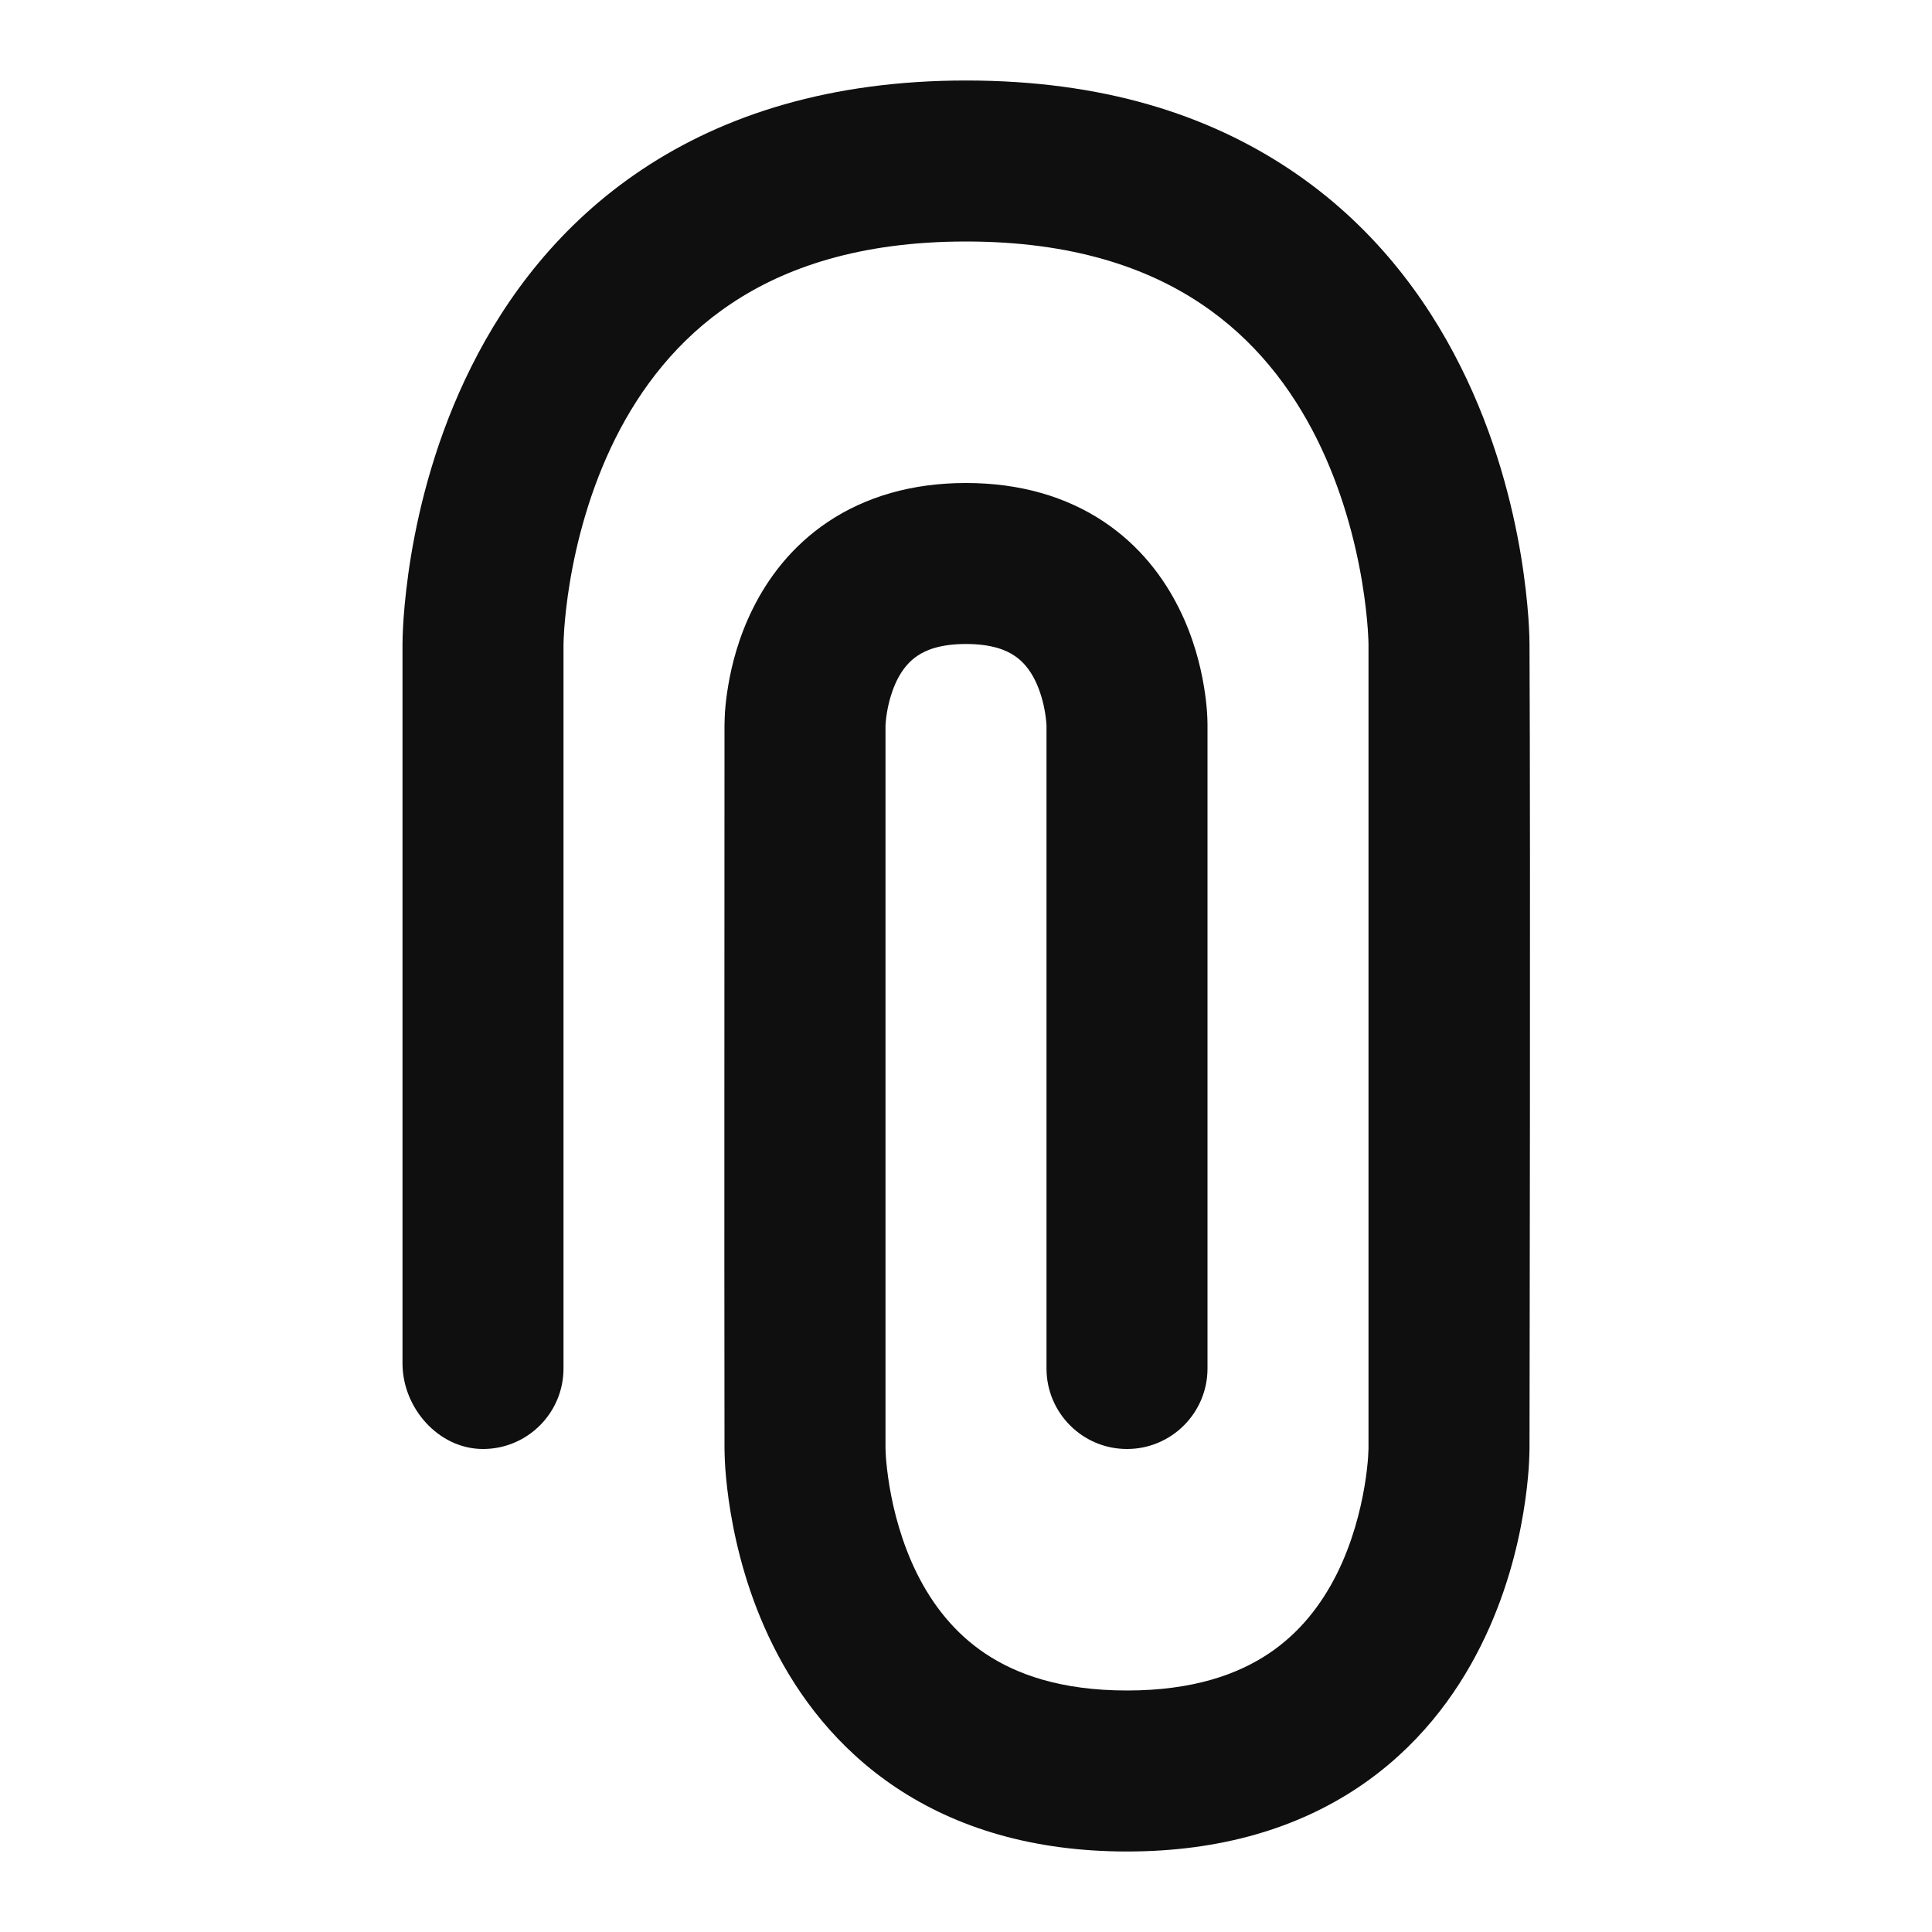
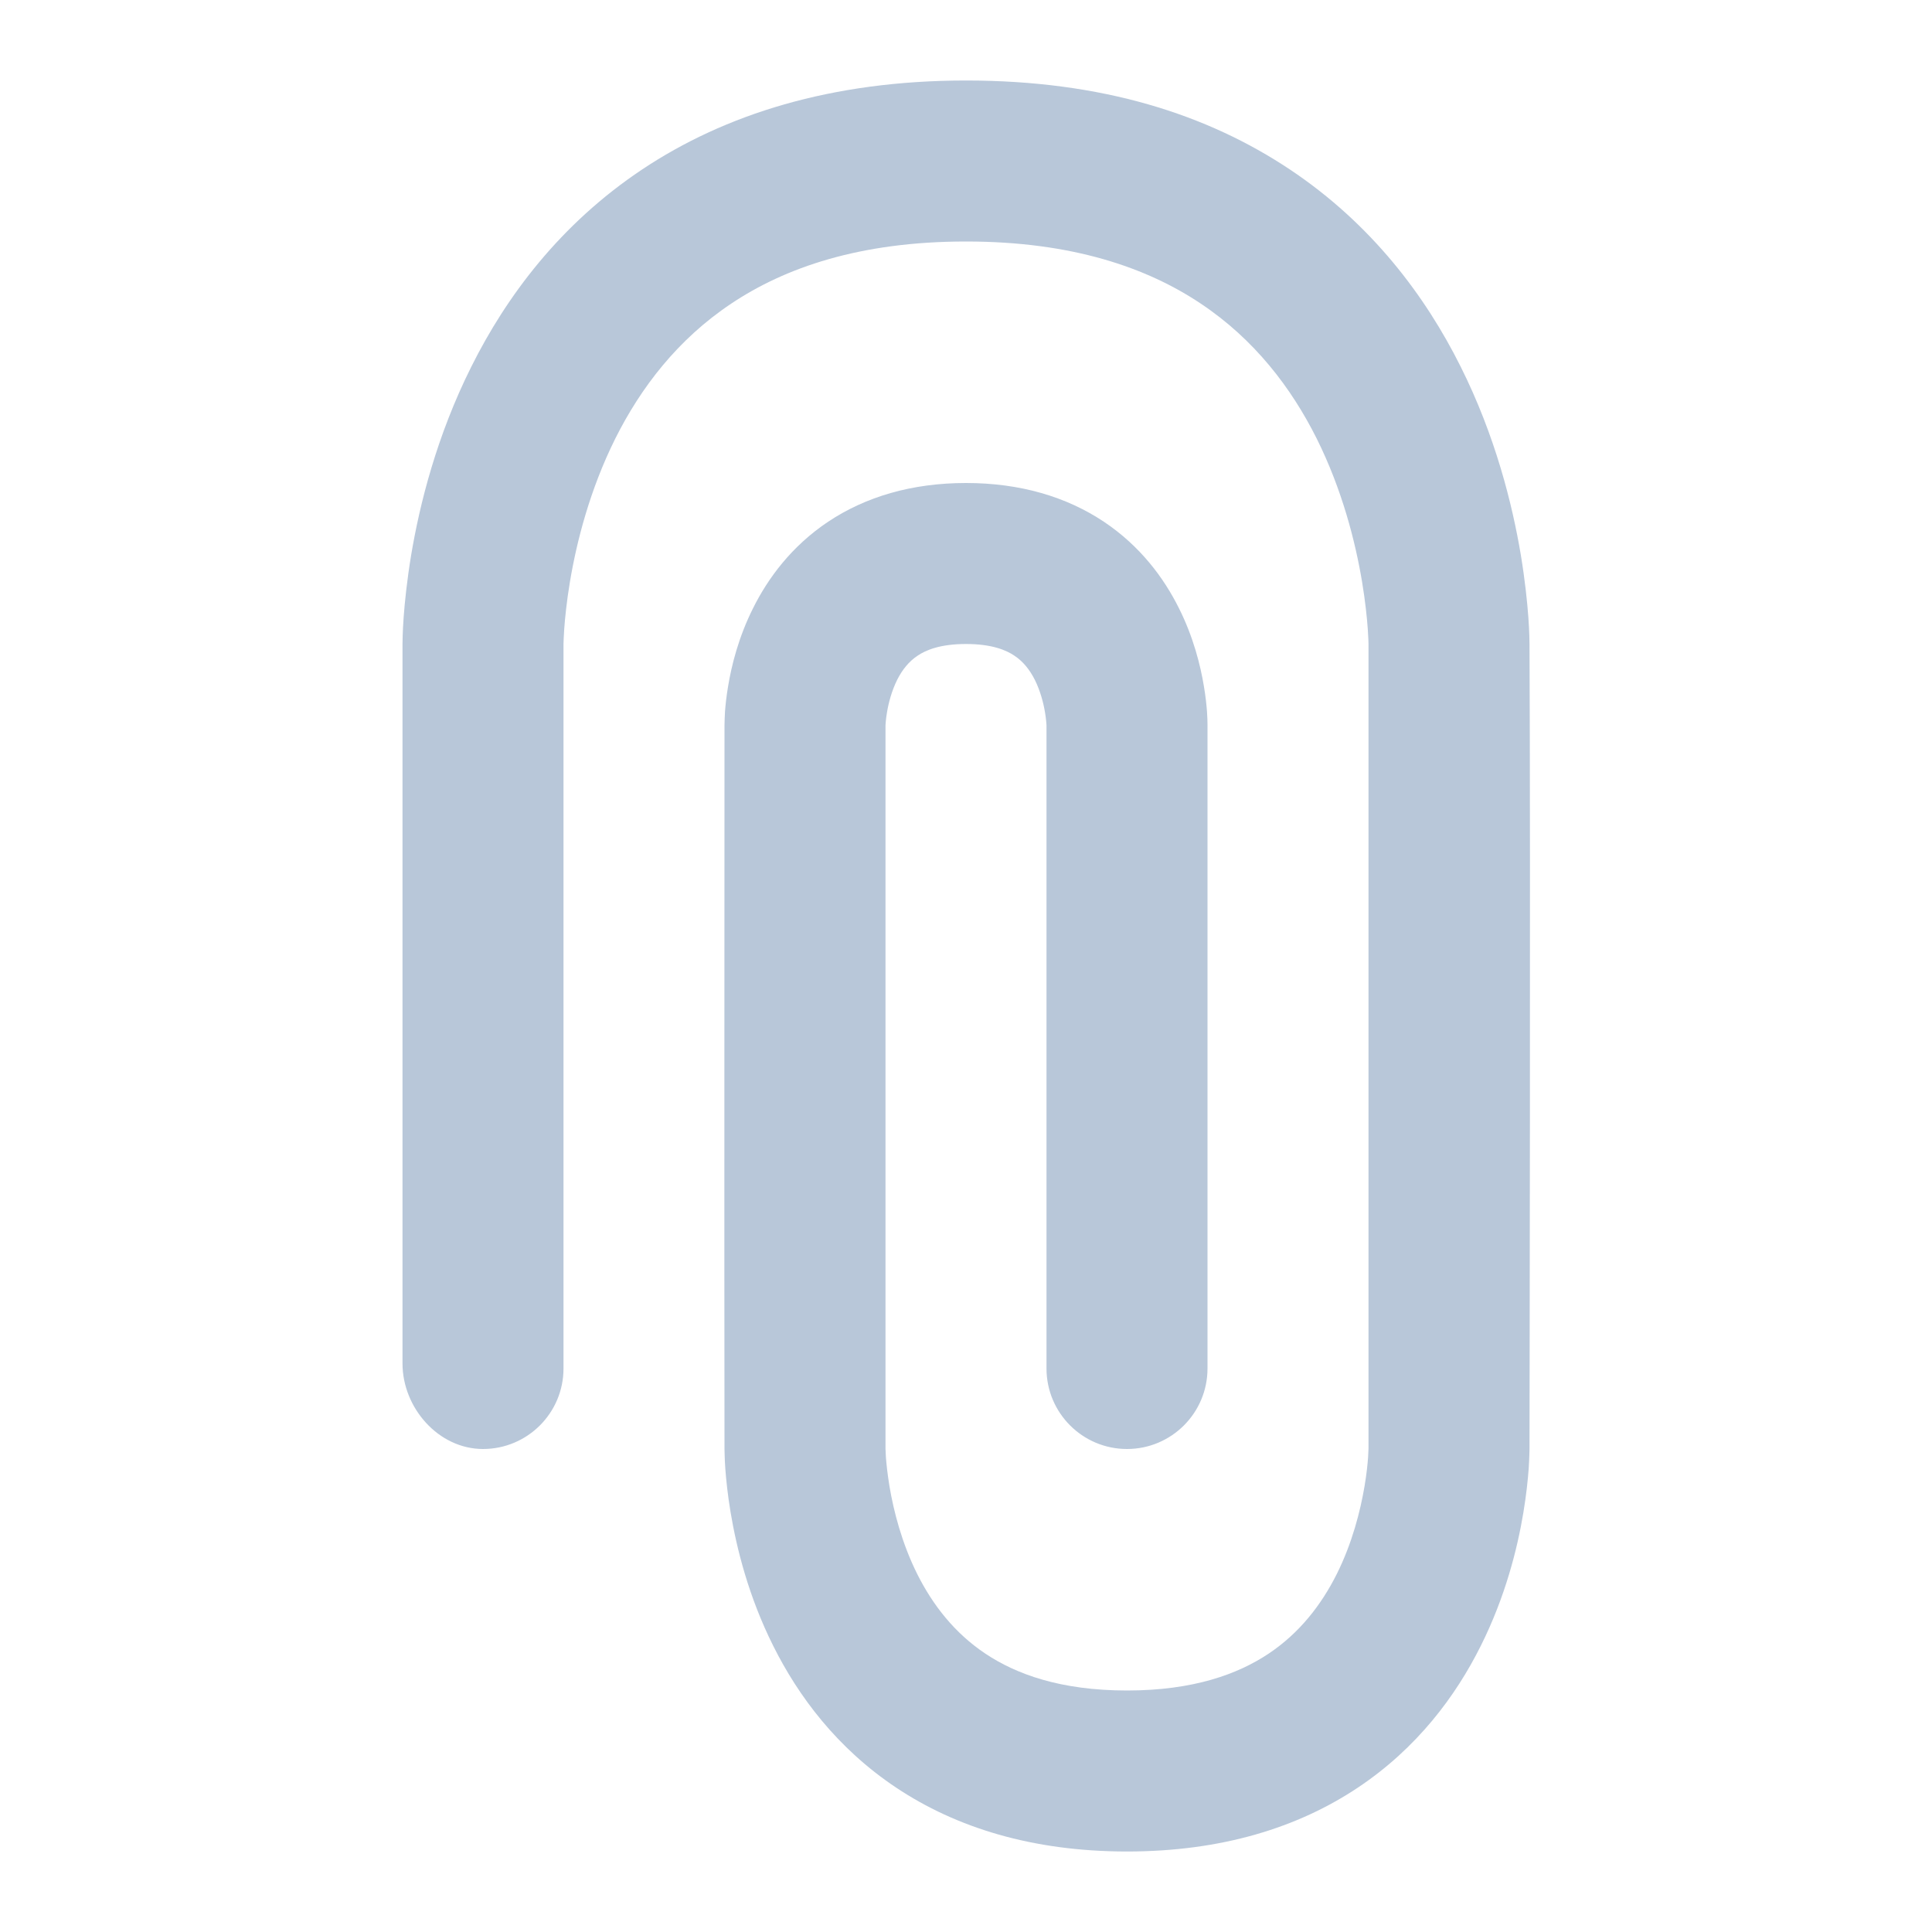
<svg xmlns="http://www.w3.org/2000/svg" width="800px" height="800px" viewBox="0 0 24 24" fill="none">
-   <path fill-rule="evenodd" clip-rule="evenodd" d="M7 8.001L7 17C7 17.552 6.552 18 6 18C5.448 18 5 17.49 5 16.937C5 16.937 5 16.937 5 16.937C5 16.937 5 8.01 5 8.001C5 7.967 5.001 7.933 5.002 7.899C5.004 7.844 5.007 7.766 5.014 7.671C5.028 7.48 5.055 7.214 5.107 6.898C5.212 6.27 5.423 5.417 5.856 4.553C6.29 3.684 6.957 2.785 7.977 2.105C9.002 1.422 10.325 1 12 1C13.695 1 14.998 1.422 16.023 2.105C17.043 2.785 17.71 3.684 18.144 4.553C18.577 5.417 18.788 6.27 18.893 6.898C18.945 7.214 18.972 7.48 18.986 7.671C18.993 7.766 18.996 7.844 18.998 7.899C18.999 7.933 19 7.966 19 8C19.014 10.769 19 17.718 19 18.001C19 18.027 18.999 18.052 18.998 18.078C18.997 18.119 18.994 18.175 18.99 18.243C18.98 18.379 18.961 18.567 18.924 18.789C18.851 19.23 18.702 19.832 18.394 20.447C18.085 21.066 17.605 21.715 16.867 22.207C16.123 22.703 15.175 23 14 23C12.825 23 11.877 22.703 11.133 22.207C10.395 21.715 9.915 21.066 9.606 20.447C9.298 19.832 9.15 19.23 9.076 18.789C9.039 18.567 9.02 18.379 9.01 18.243C9.005 18.175 9.003 18.119 9.002 18.078C9.001 18.053 9 18.027 9 18.002C8.996 15.004 9 12.007 9 9.009C9.001 8.957 9.003 8.895 9.006 8.843C9.012 8.762 9.023 8.652 9.045 8.523C9.087 8.27 9.173 7.917 9.356 7.553C9.54 7.184 9.832 6.785 10.289 6.48C10.752 6.172 11.325 6 12 6C12.675 6 13.248 6.172 13.711 6.48C14.168 6.785 14.46 7.184 14.644 7.553C14.827 7.917 14.913 8.27 14.955 8.523C14.977 8.652 14.988 8.762 14.994 8.843C14.998 8.911 15 8.954 15 8.998L15 17C15 17.552 14.552 18 14 18C13.448 18 13 17.552 13 17V9.009C12.999 8.995 12.996 8.935 12.982 8.852C12.962 8.73 12.923 8.583 12.856 8.447C12.79 8.316 12.707 8.215 12.601 8.145C12.502 8.078 12.325 8 12 8C11.675 8 11.498 8.078 11.399 8.145C11.293 8.215 11.21 8.316 11.144 8.447C11.077 8.583 11.038 8.73 11.018 8.852C11.004 8.935 11.001 8.995 11 9.009V17.996C11.001 18.031 11.003 18.066 11.005 18.101C11.011 18.183 11.024 18.308 11.049 18.461C11.101 18.77 11.202 19.168 11.394 19.553C11.585 19.934 11.855 20.285 12.242 20.543C12.623 20.797 13.175 21 14 21C14.825 21 15.377 20.797 15.758 20.543C16.145 20.285 16.415 19.934 16.606 19.553C16.798 19.168 16.899 18.77 16.951 18.461C16.977 18.308 16.989 18.183 16.995 18.101C16.997 18.066 16.999 18.031 17 17.996L17 7.999C17 7.981 16.998 7.916 16.991 7.813C16.981 7.676 16.961 7.473 16.92 7.227C16.837 6.73 16.673 6.083 16.356 5.447C16.04 4.816 15.582 4.215 14.914 3.77C14.252 3.328 13.325 3 12 3C10.675 3 9.748 3.328 9.086 3.77C8.418 4.215 7.96 4.816 7.644 5.447C7.327 6.083 7.163 6.73 7.08 7.227C7.039 7.473 7.019 7.676 7.009 7.813C7.003 7.907 7.001 7.957 7 8.001Z" fill="#0F0F0F" />
+   <path fill-rule="evenodd" clip-rule="evenodd" d="M7 8.001L7 17C7 17.552 6.552 18 6 18C5.448 18 5 17.49 5 16.937C5 16.937 5 16.937 5 16.937C5 16.937 5 8.01 5 8.001C5 7.967 5.001 7.933 5.002 7.899C5.004 7.844 5.007 7.766 5.014 7.671C5.028 7.48 5.055 7.214 5.107 6.898C5.212 6.27 5.423 5.417 5.856 4.553C6.29 3.684 6.957 2.785 7.977 2.105C9.002 1.422 10.325 1 12 1C13.695 1 14.998 1.422 16.023 2.105C17.043 2.785 17.71 3.684 18.144 4.553C18.577 5.417 18.788 6.27 18.893 6.898C18.945 7.214 18.972 7.48 18.986 7.671C18.993 7.766 18.996 7.844 18.998 7.899C18.999 7.933 19 7.966 19 8C19.014 10.769 19 17.718 19 18.001C19 18.027 18.999 18.052 18.998 18.078C18.997 18.119 18.994 18.175 18.99 18.243C18.98 18.379 18.961 18.567 18.924 18.789C18.851 19.23 18.702 19.832 18.394 20.447C18.085 21.066 17.605 21.715 16.867 22.207C16.123 22.703 15.175 23 14 23C12.825 23 11.877 22.703 11.133 22.207C10.395 21.715 9.915 21.066 9.606 20.447C9.298 19.832 9.15 19.23 9.076 18.789C9.039 18.567 9.02 18.379 9.01 18.243C9.005 18.175 9.003 18.119 9.002 18.078C9.001 18.053 9 18.027 9 18.002C8.996 15.004 9 12.007 9 9.009C9.001 8.957 9.003 8.895 9.006 8.843C9.012 8.762 9.023 8.652 9.045 8.523C9.087 8.27 9.173 7.917 9.356 7.553C9.54 7.184 9.832 6.785 10.289 6.48C10.752 6.172 11.325 6 12 6C12.675 6 13.248 6.172 13.711 6.48C14.168 6.785 14.46 7.184 14.644 7.553C14.827 7.917 14.913 8.27 14.955 8.523C14.977 8.652 14.988 8.762 14.994 8.843C14.998 8.911 15 8.954 15 8.998L15 17C15 17.552 14.552 18 14 18C13.448 18 13 17.552 13 17V9.009C12.999 8.995 12.996 8.935 12.982 8.852C12.962 8.73 12.923 8.583 12.856 8.447C12.79 8.316 12.707 8.215 12.601 8.145C12.502 8.078 12.325 8 12 8C11.675 8 11.498 8.078 11.399 8.145C11.293 8.215 11.21 8.316 11.144 8.447C11.077 8.583 11.038 8.73 11.018 8.852C11.004 8.935 11.001 8.995 11 9.009V17.996C11.001 18.031 11.003 18.066 11.005 18.101C11.011 18.183 11.024 18.308 11.049 18.461C11.101 18.77 11.202 19.168 11.394 19.553C11.585 19.934 11.855 20.285 12.242 20.543C12.623 20.797 13.175 21 14 21C14.825 21 15.377 20.797 15.758 20.543C16.145 20.285 16.415 19.934 16.606 19.553C16.798 19.168 16.899 18.77 16.951 18.461C16.977 18.308 16.989 18.183 16.995 18.101C16.997 18.066 16.999 18.031 17 17.996L17 7.999C17 7.981 16.998 7.916 16.991 7.813C16.981 7.676 16.961 7.473 16.92 7.227C16.837 6.73 16.673 6.083 16.356 5.447C16.04 4.816 15.582 4.215 14.914 3.77C14.252 3.328 13.325 3 12 3C10.675 3 9.748 3.328 9.086 3.77C8.418 4.215 7.96 4.816 7.644 5.447C7.327 6.083 7.163 6.73 7.08 7.227C7.039 7.473 7.019 7.676 7.009 7.813C7.003 7.907 7.001 7.957 7 8.001Z" fill="#B8C7D9" />
</svg>
